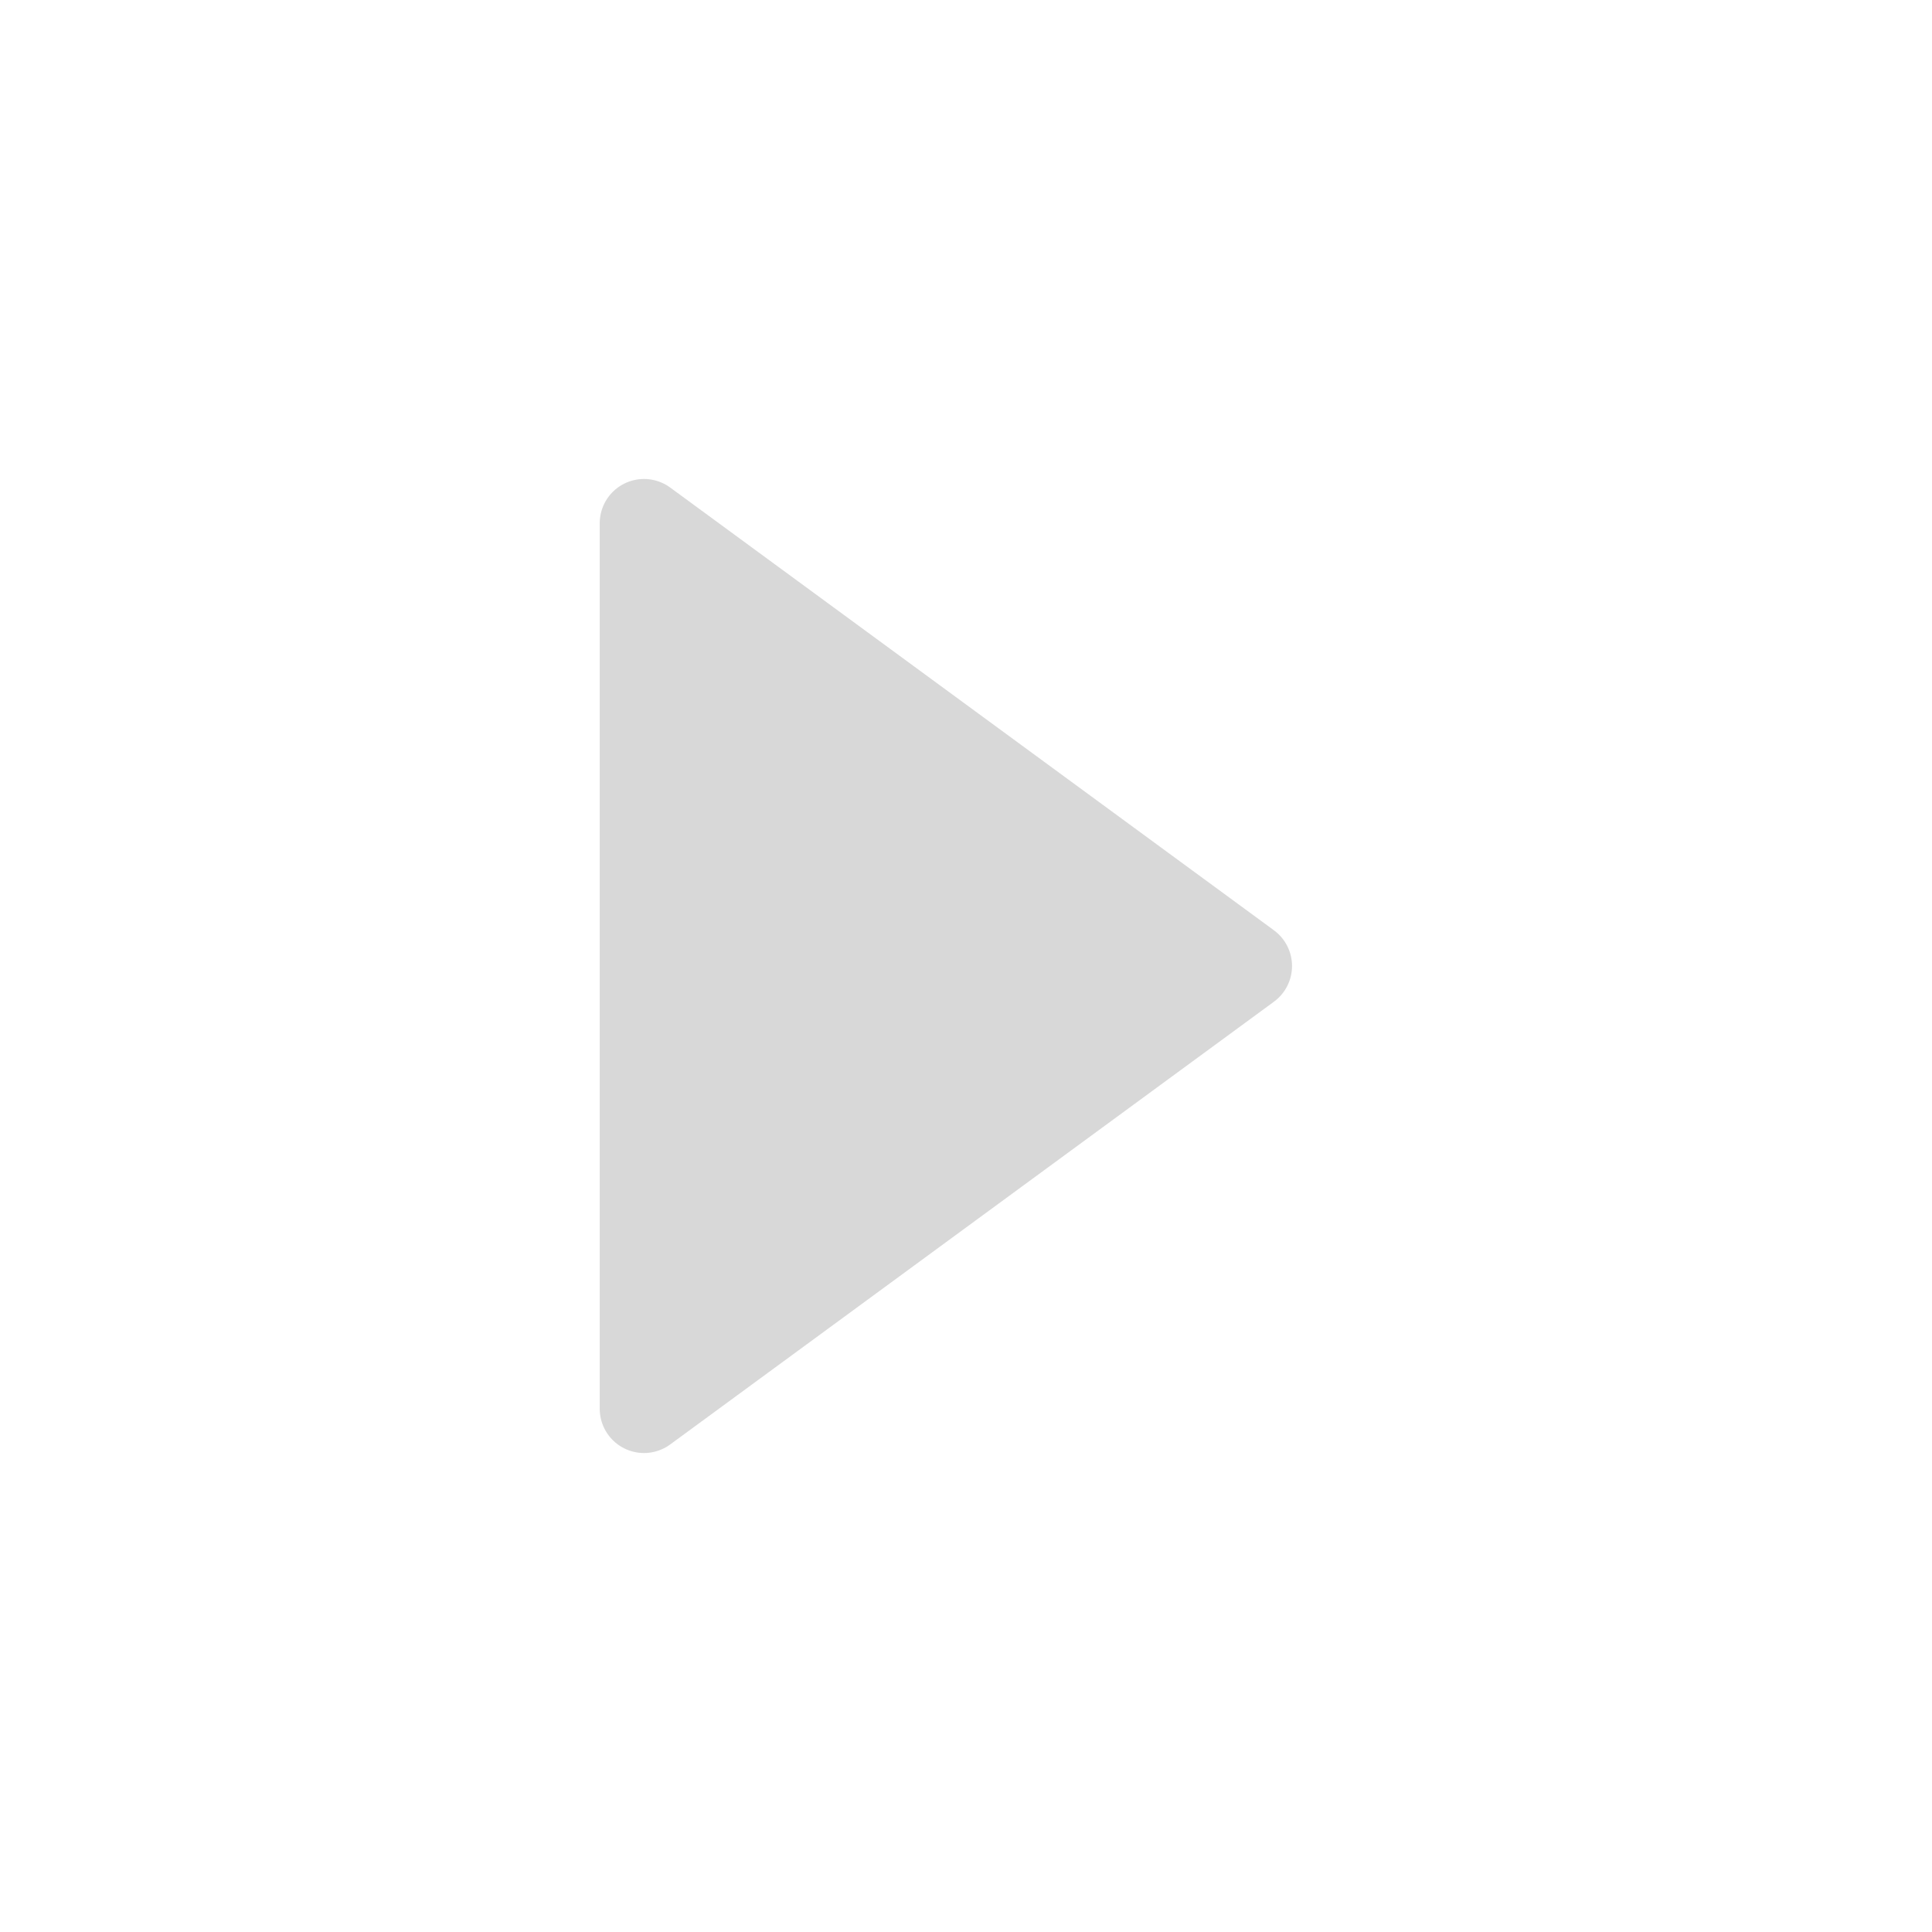
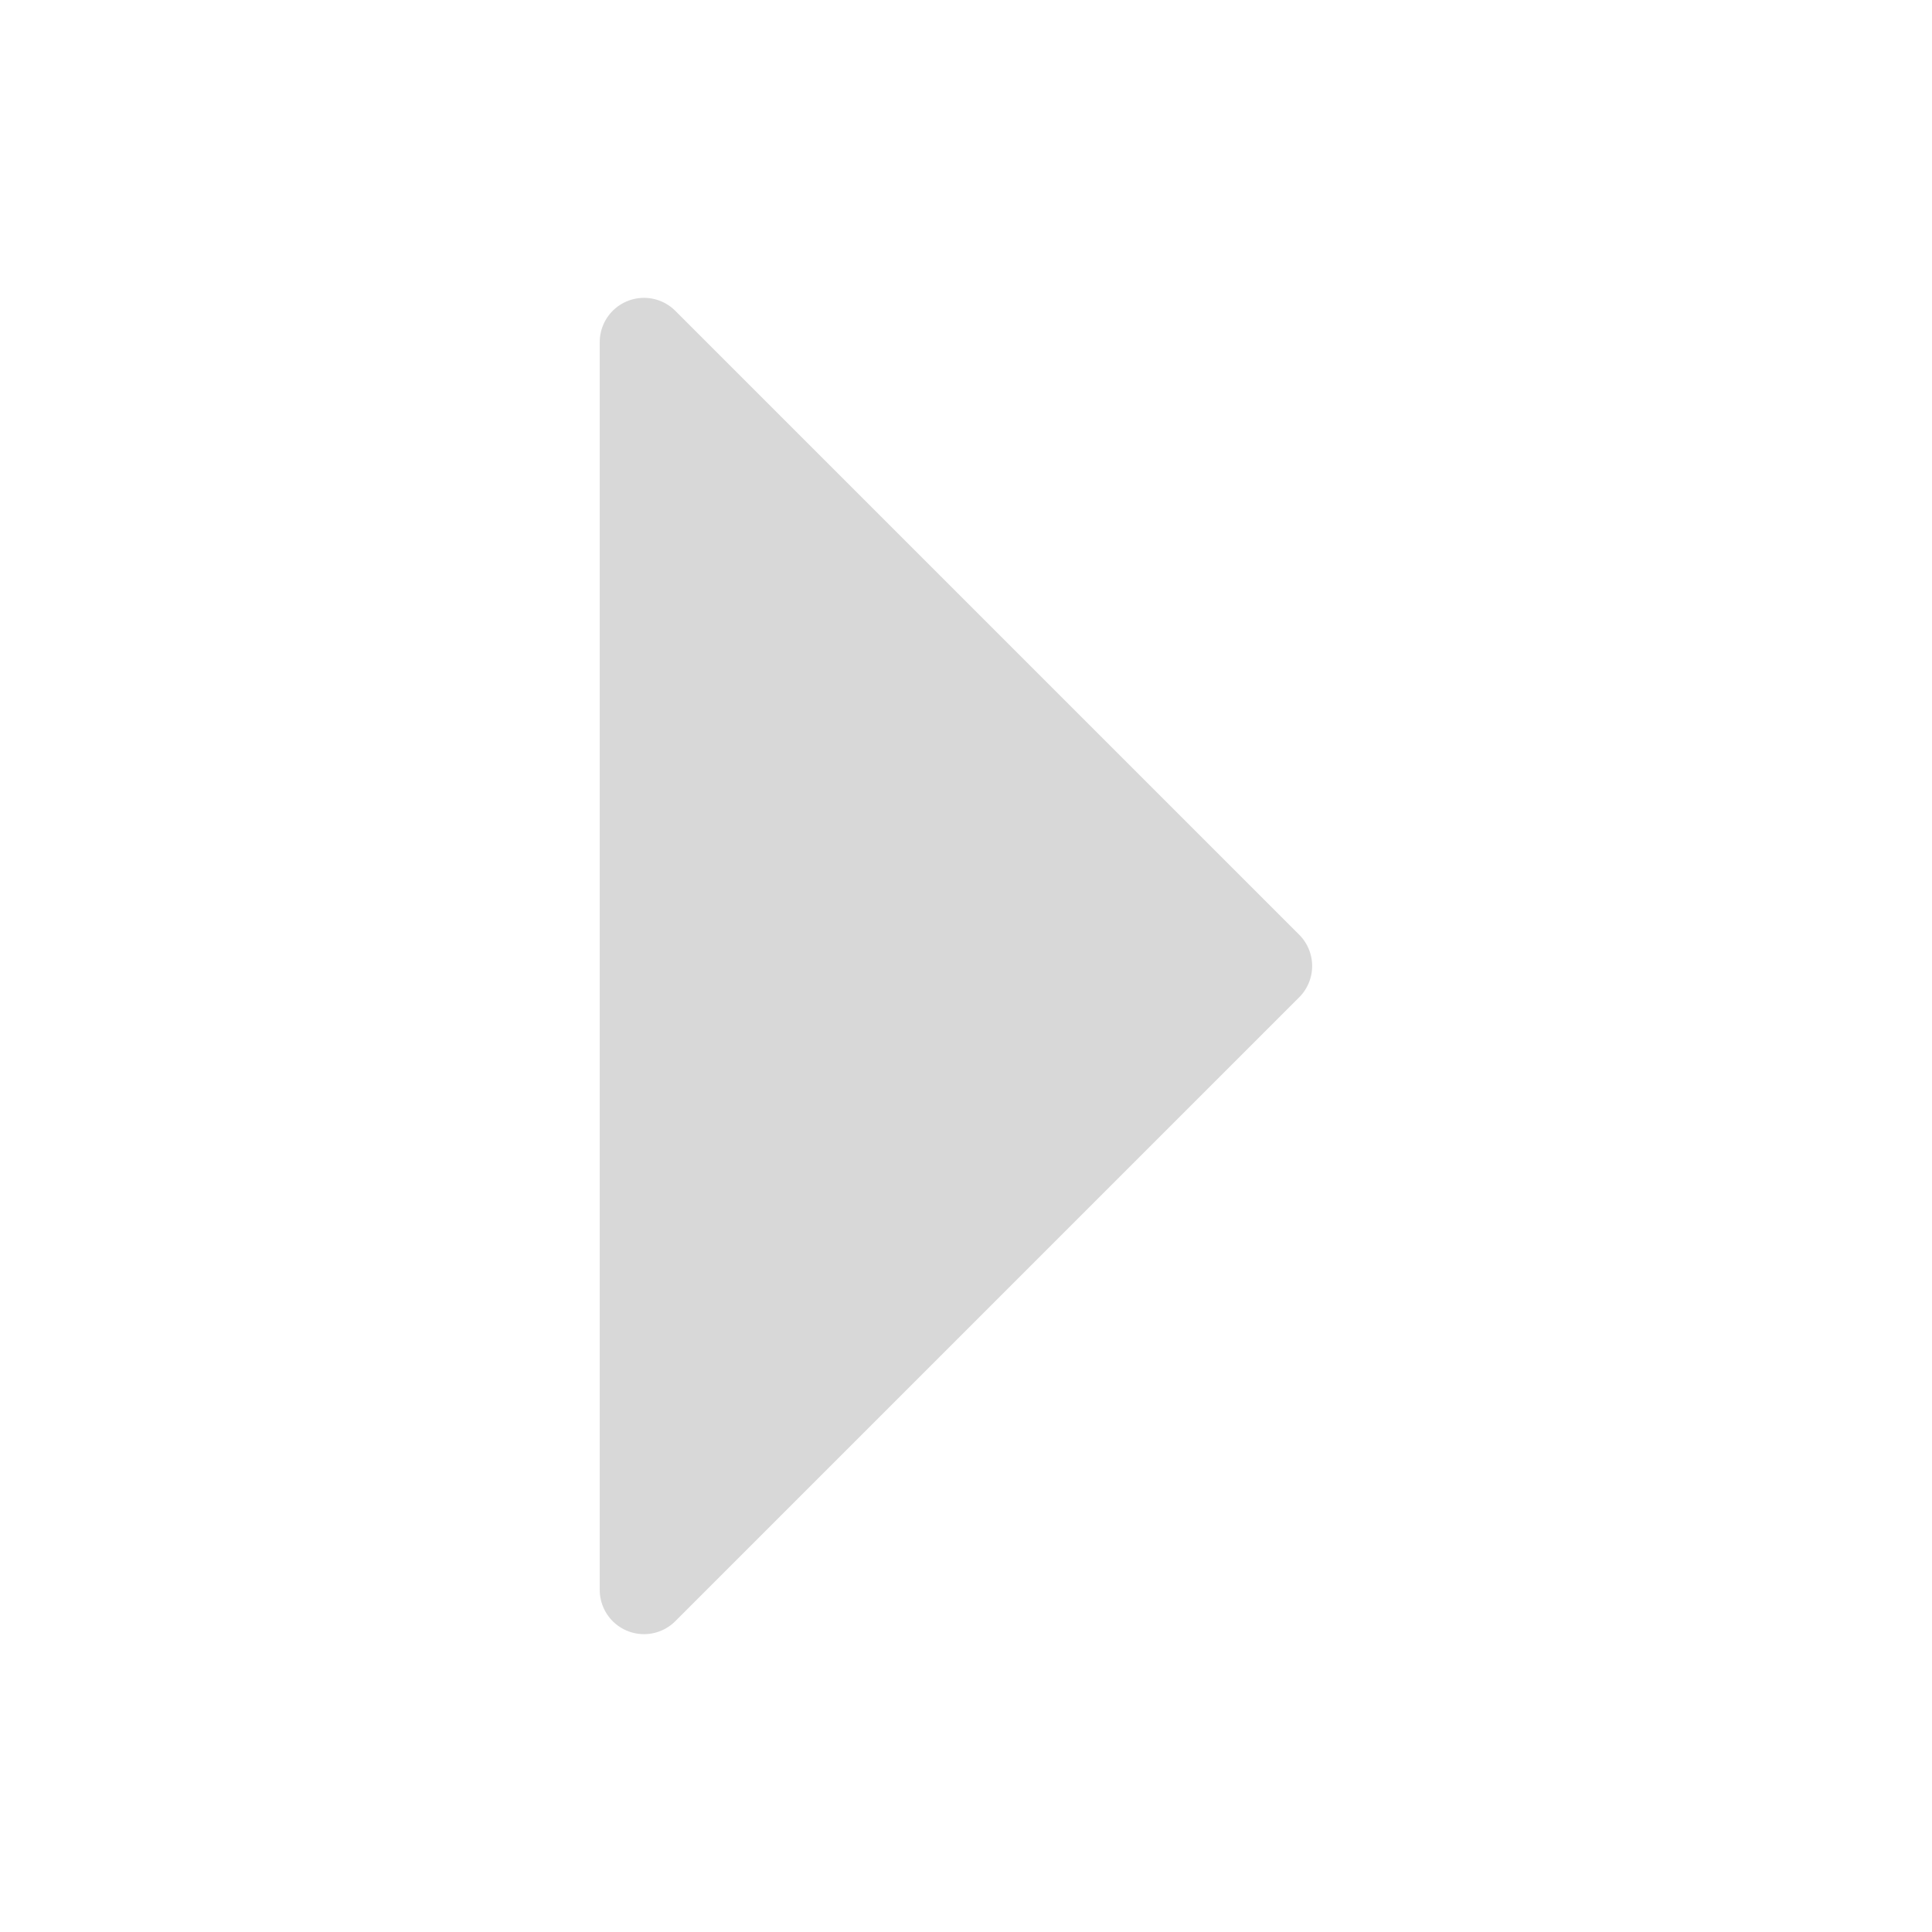
<svg xmlns="http://www.w3.org/2000/svg" width="24" height="24" viewBox="0 0 24 24">
  <g stroke-linecap="round" stroke-linejoin="round">
    <g transform="rotate(90 12 12)">
-       <path fill="#D8D8D8" stroke="#D8D8D8" stroke-width="1.1" d="M12 8.5 17.5 16h-11z" />
+       <path fill="#D8D8D8" stroke="#D8D8D8" stroke-width="1.1" d="M12 8.25 19.75 16H4.25z" />
    </g>
  </g>
</svg>
